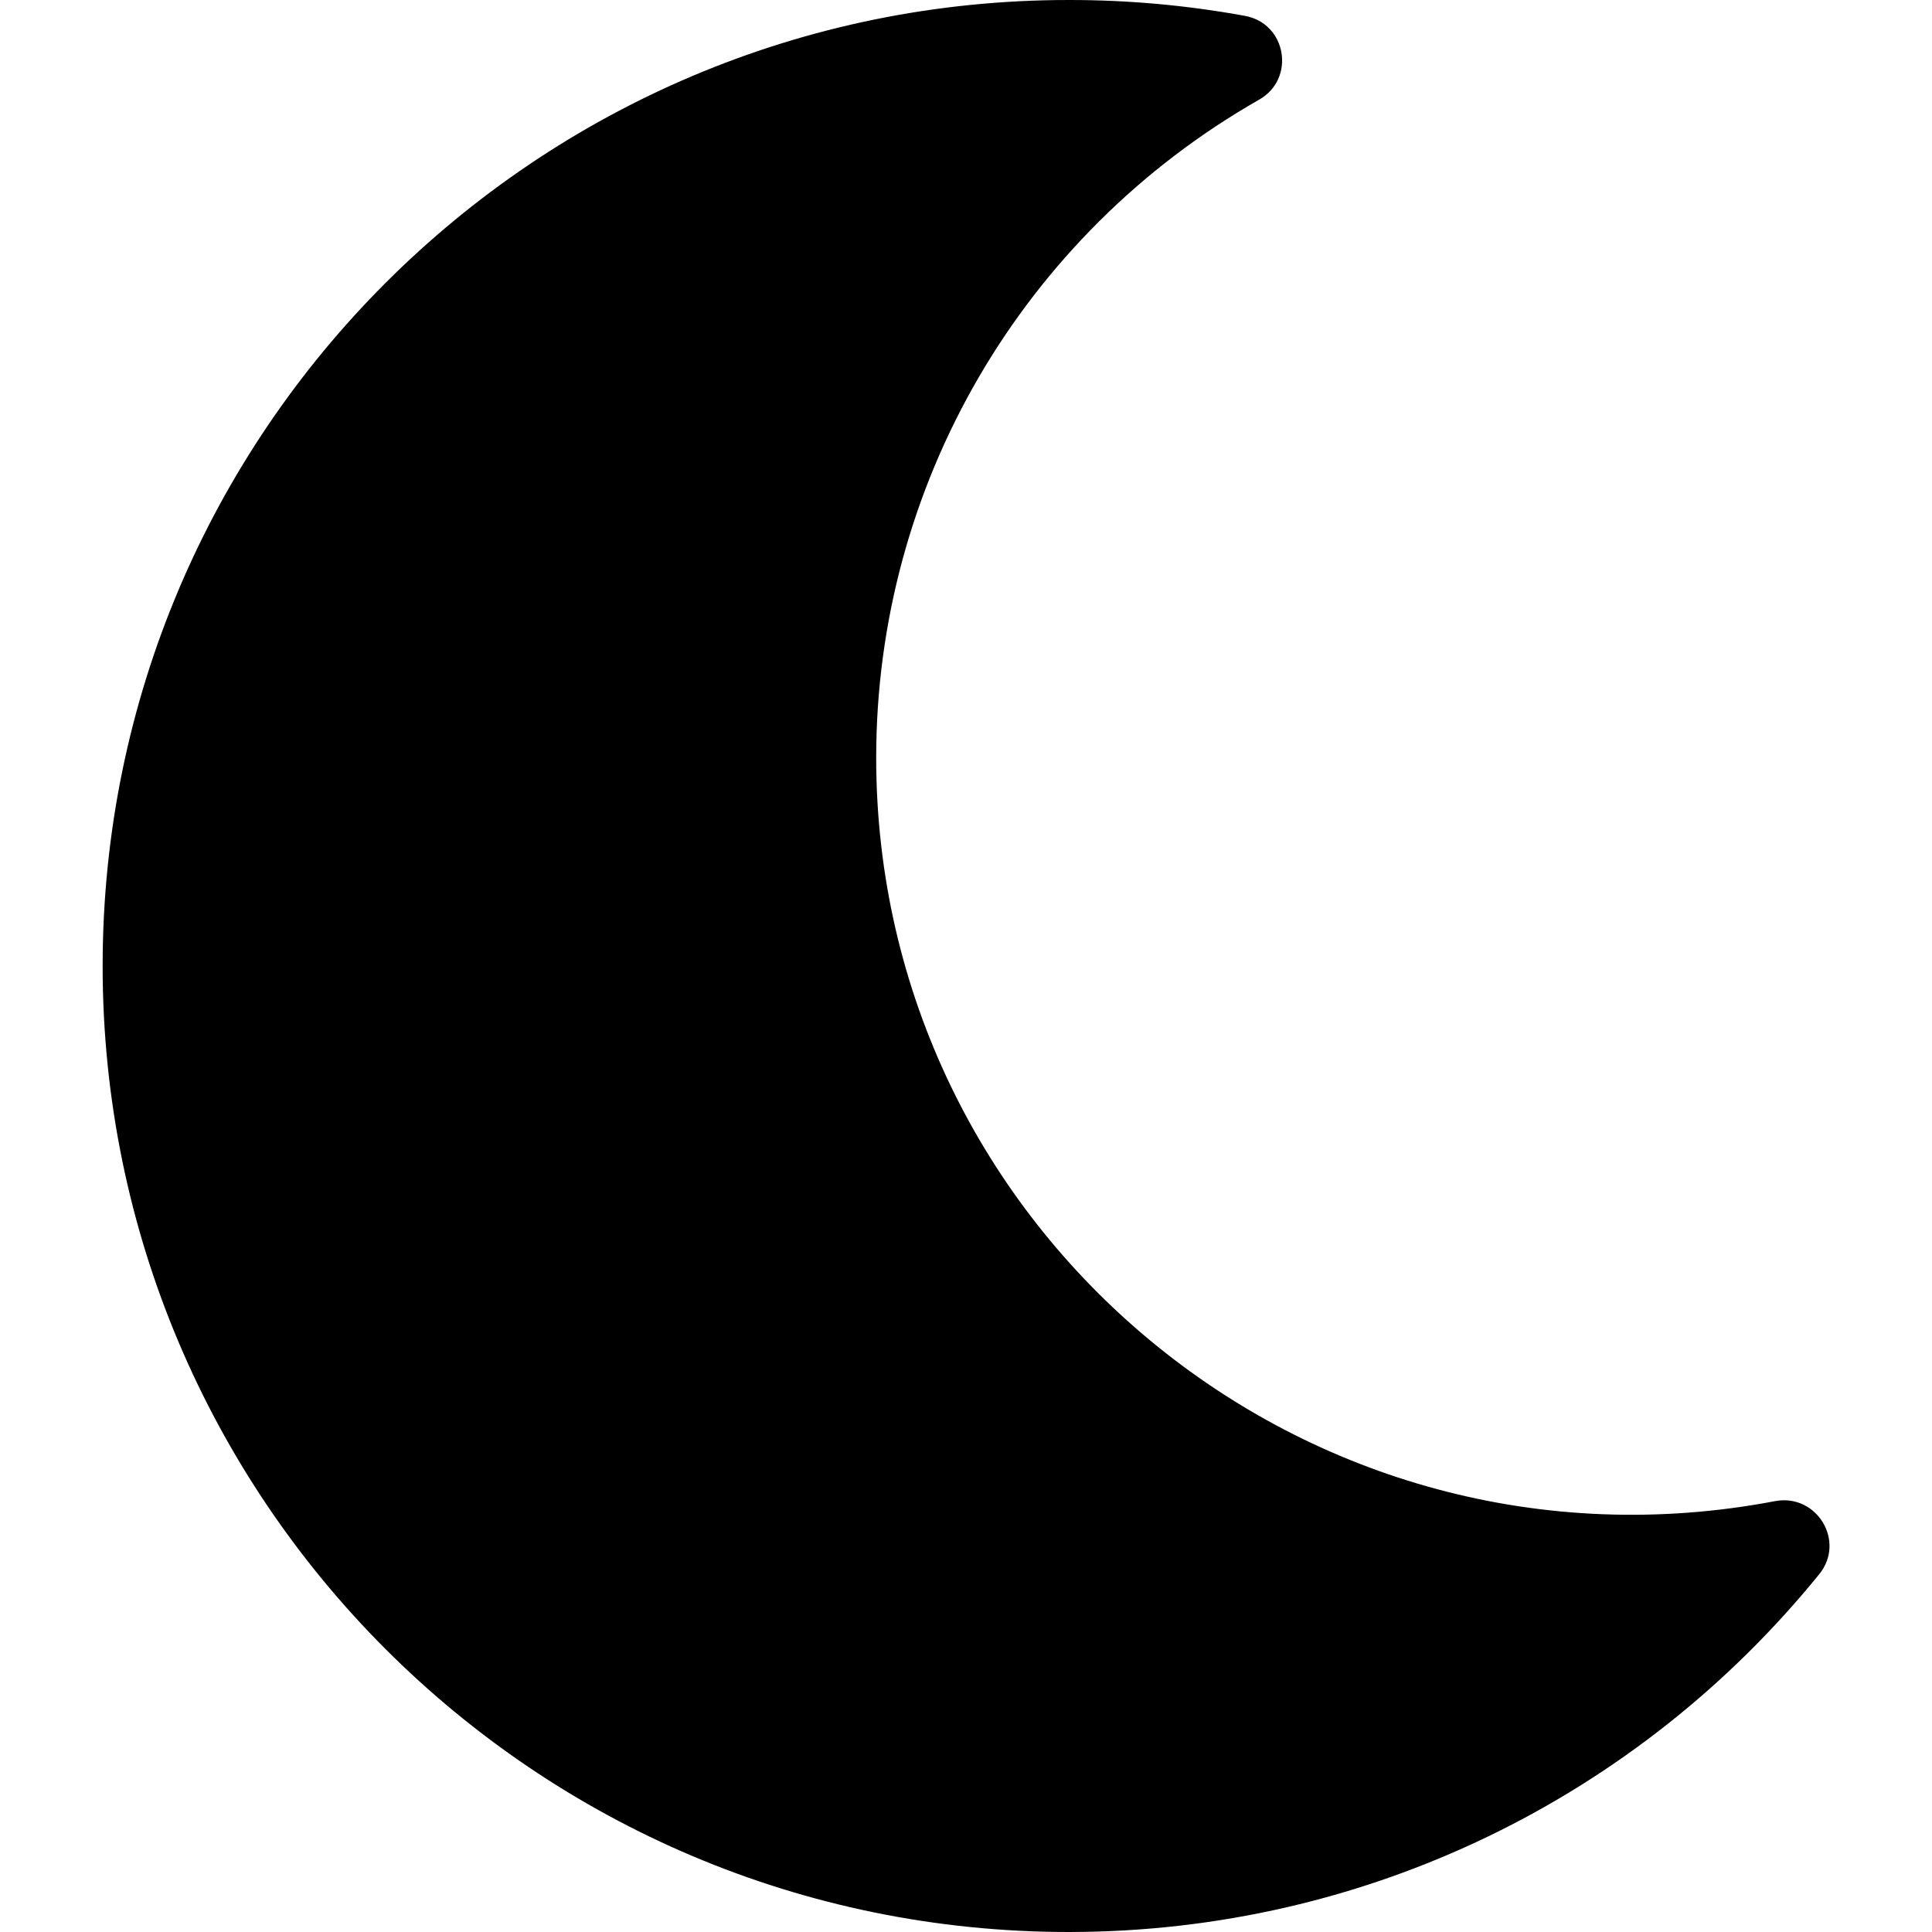
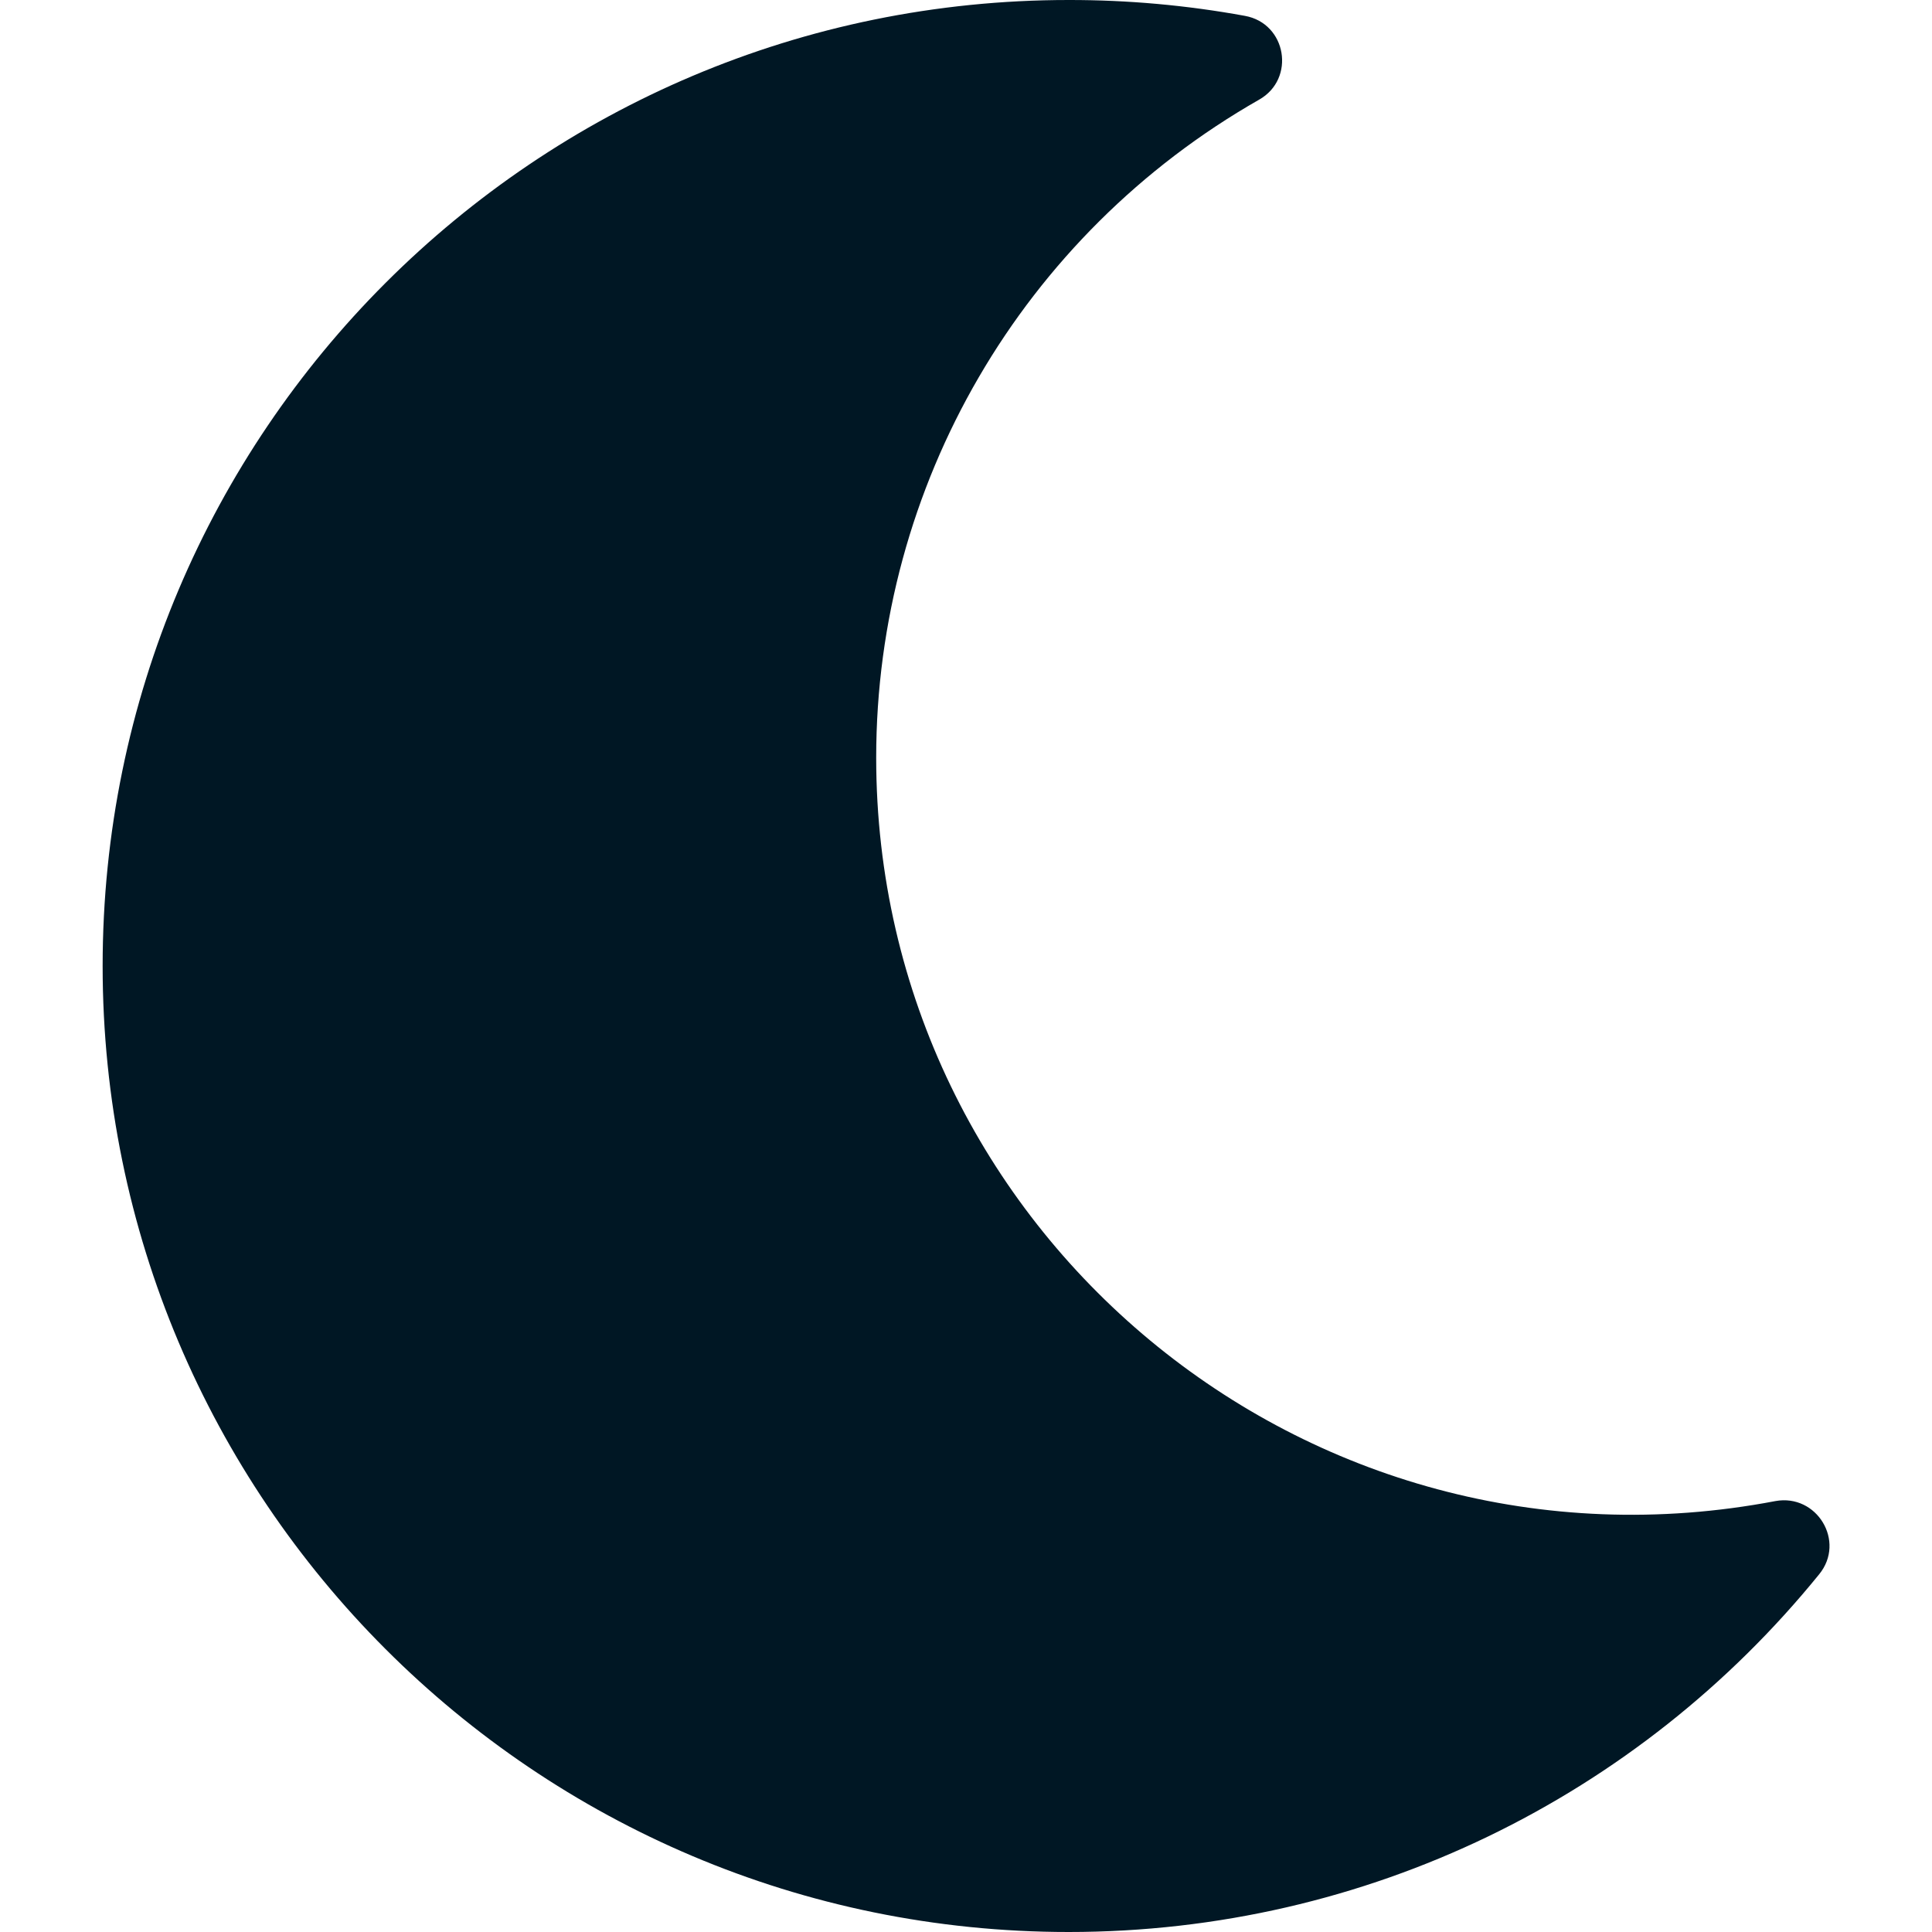
<svg xmlns="http://www.w3.org/2000/svg" viewBox="0 0 512 512">
-   <path d="M283.2 512c79 0 151.1-35.9 198.9-94.8 7.1-8.7-.6-21.4-11.6-19.4-124.2 23.7-238.3-71.6-238.3-197 0-72.2 38.7-138.6 101.5-174.4 9.7-5.5 7.3-20.2-3.8-22.2A258.2 258.2 0 0 0 283.2 0c-141.3 0-256 114.5-256 256 0 141.3 114.5 256 256 256z" />
+   <path fill="#001724" d="M283.2 512c79 0 151.1-35.9 198.9-94.8 7.1-8.7-.6-21.4-11.6-19.4-124.2 23.7-238.3-71.6-238.3-197 0-72.2 38.7-138.6 101.5-174.4 9.7-5.5 7.3-20.2-3.8-22.2A258.2 258.2 0 0 0 283.2 0c-141.3 0-256 114.5-256 256 0 141.3 114.5 256 256 256z" />
</svg>
